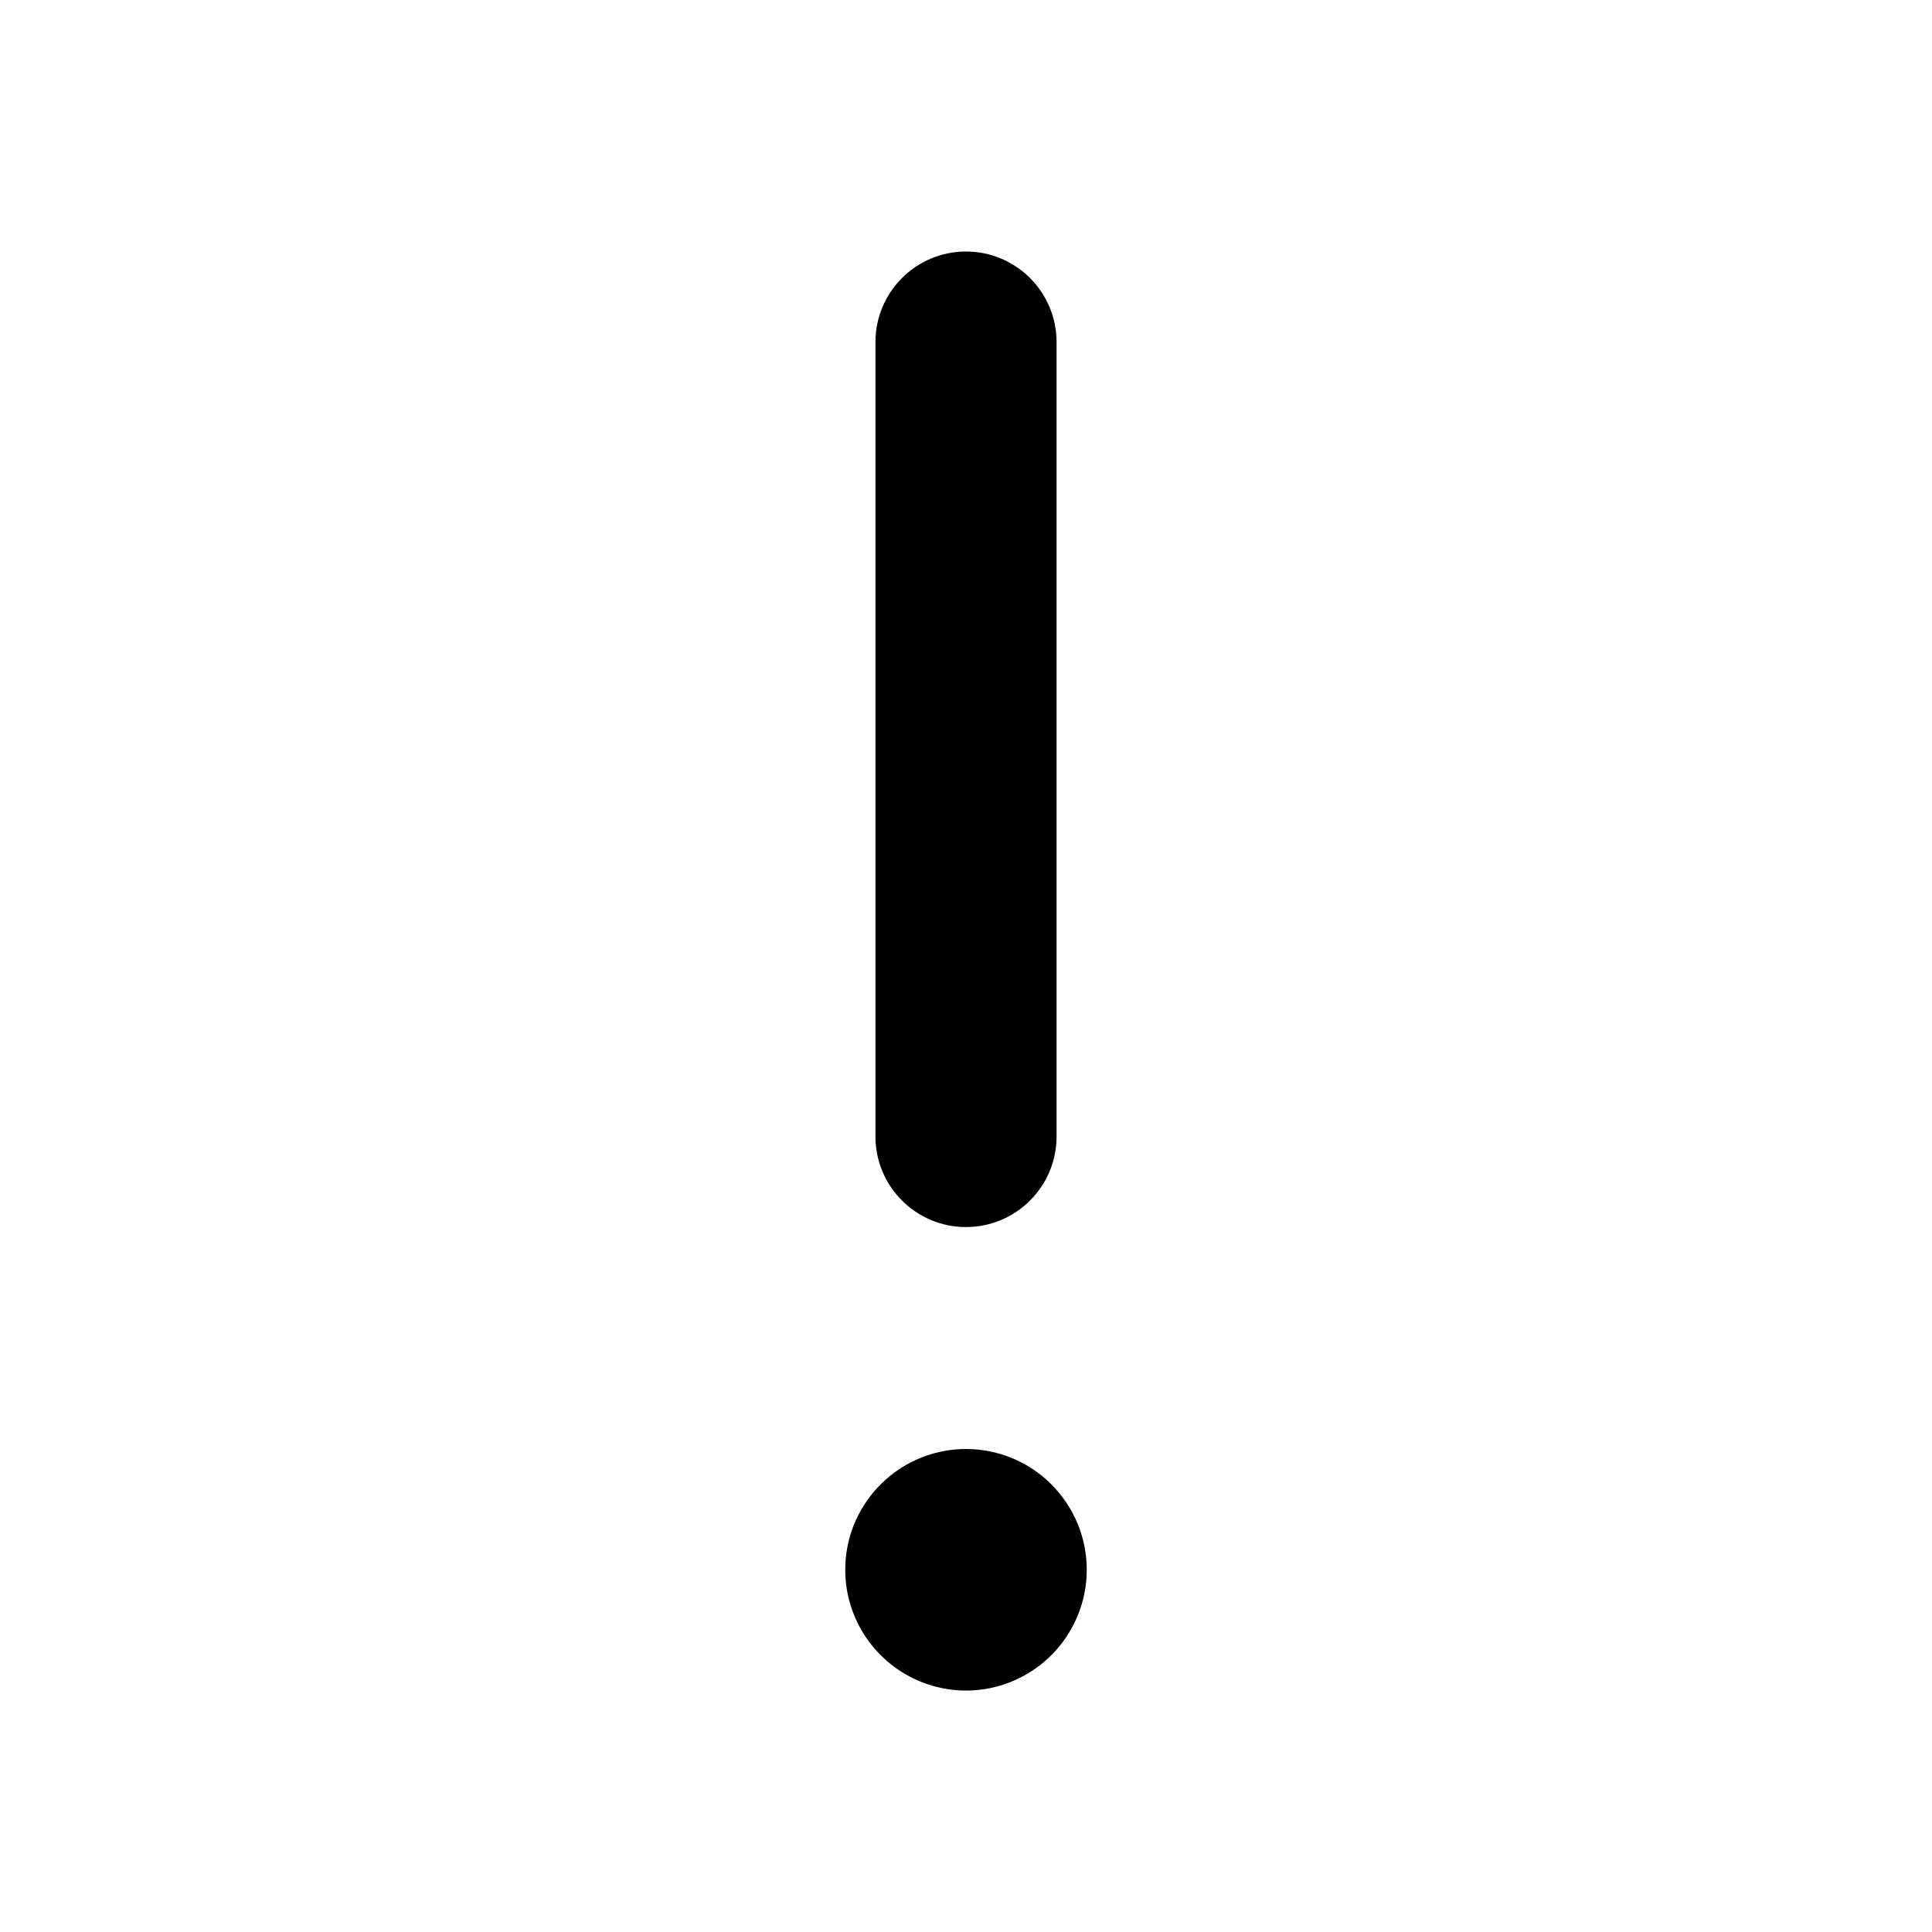
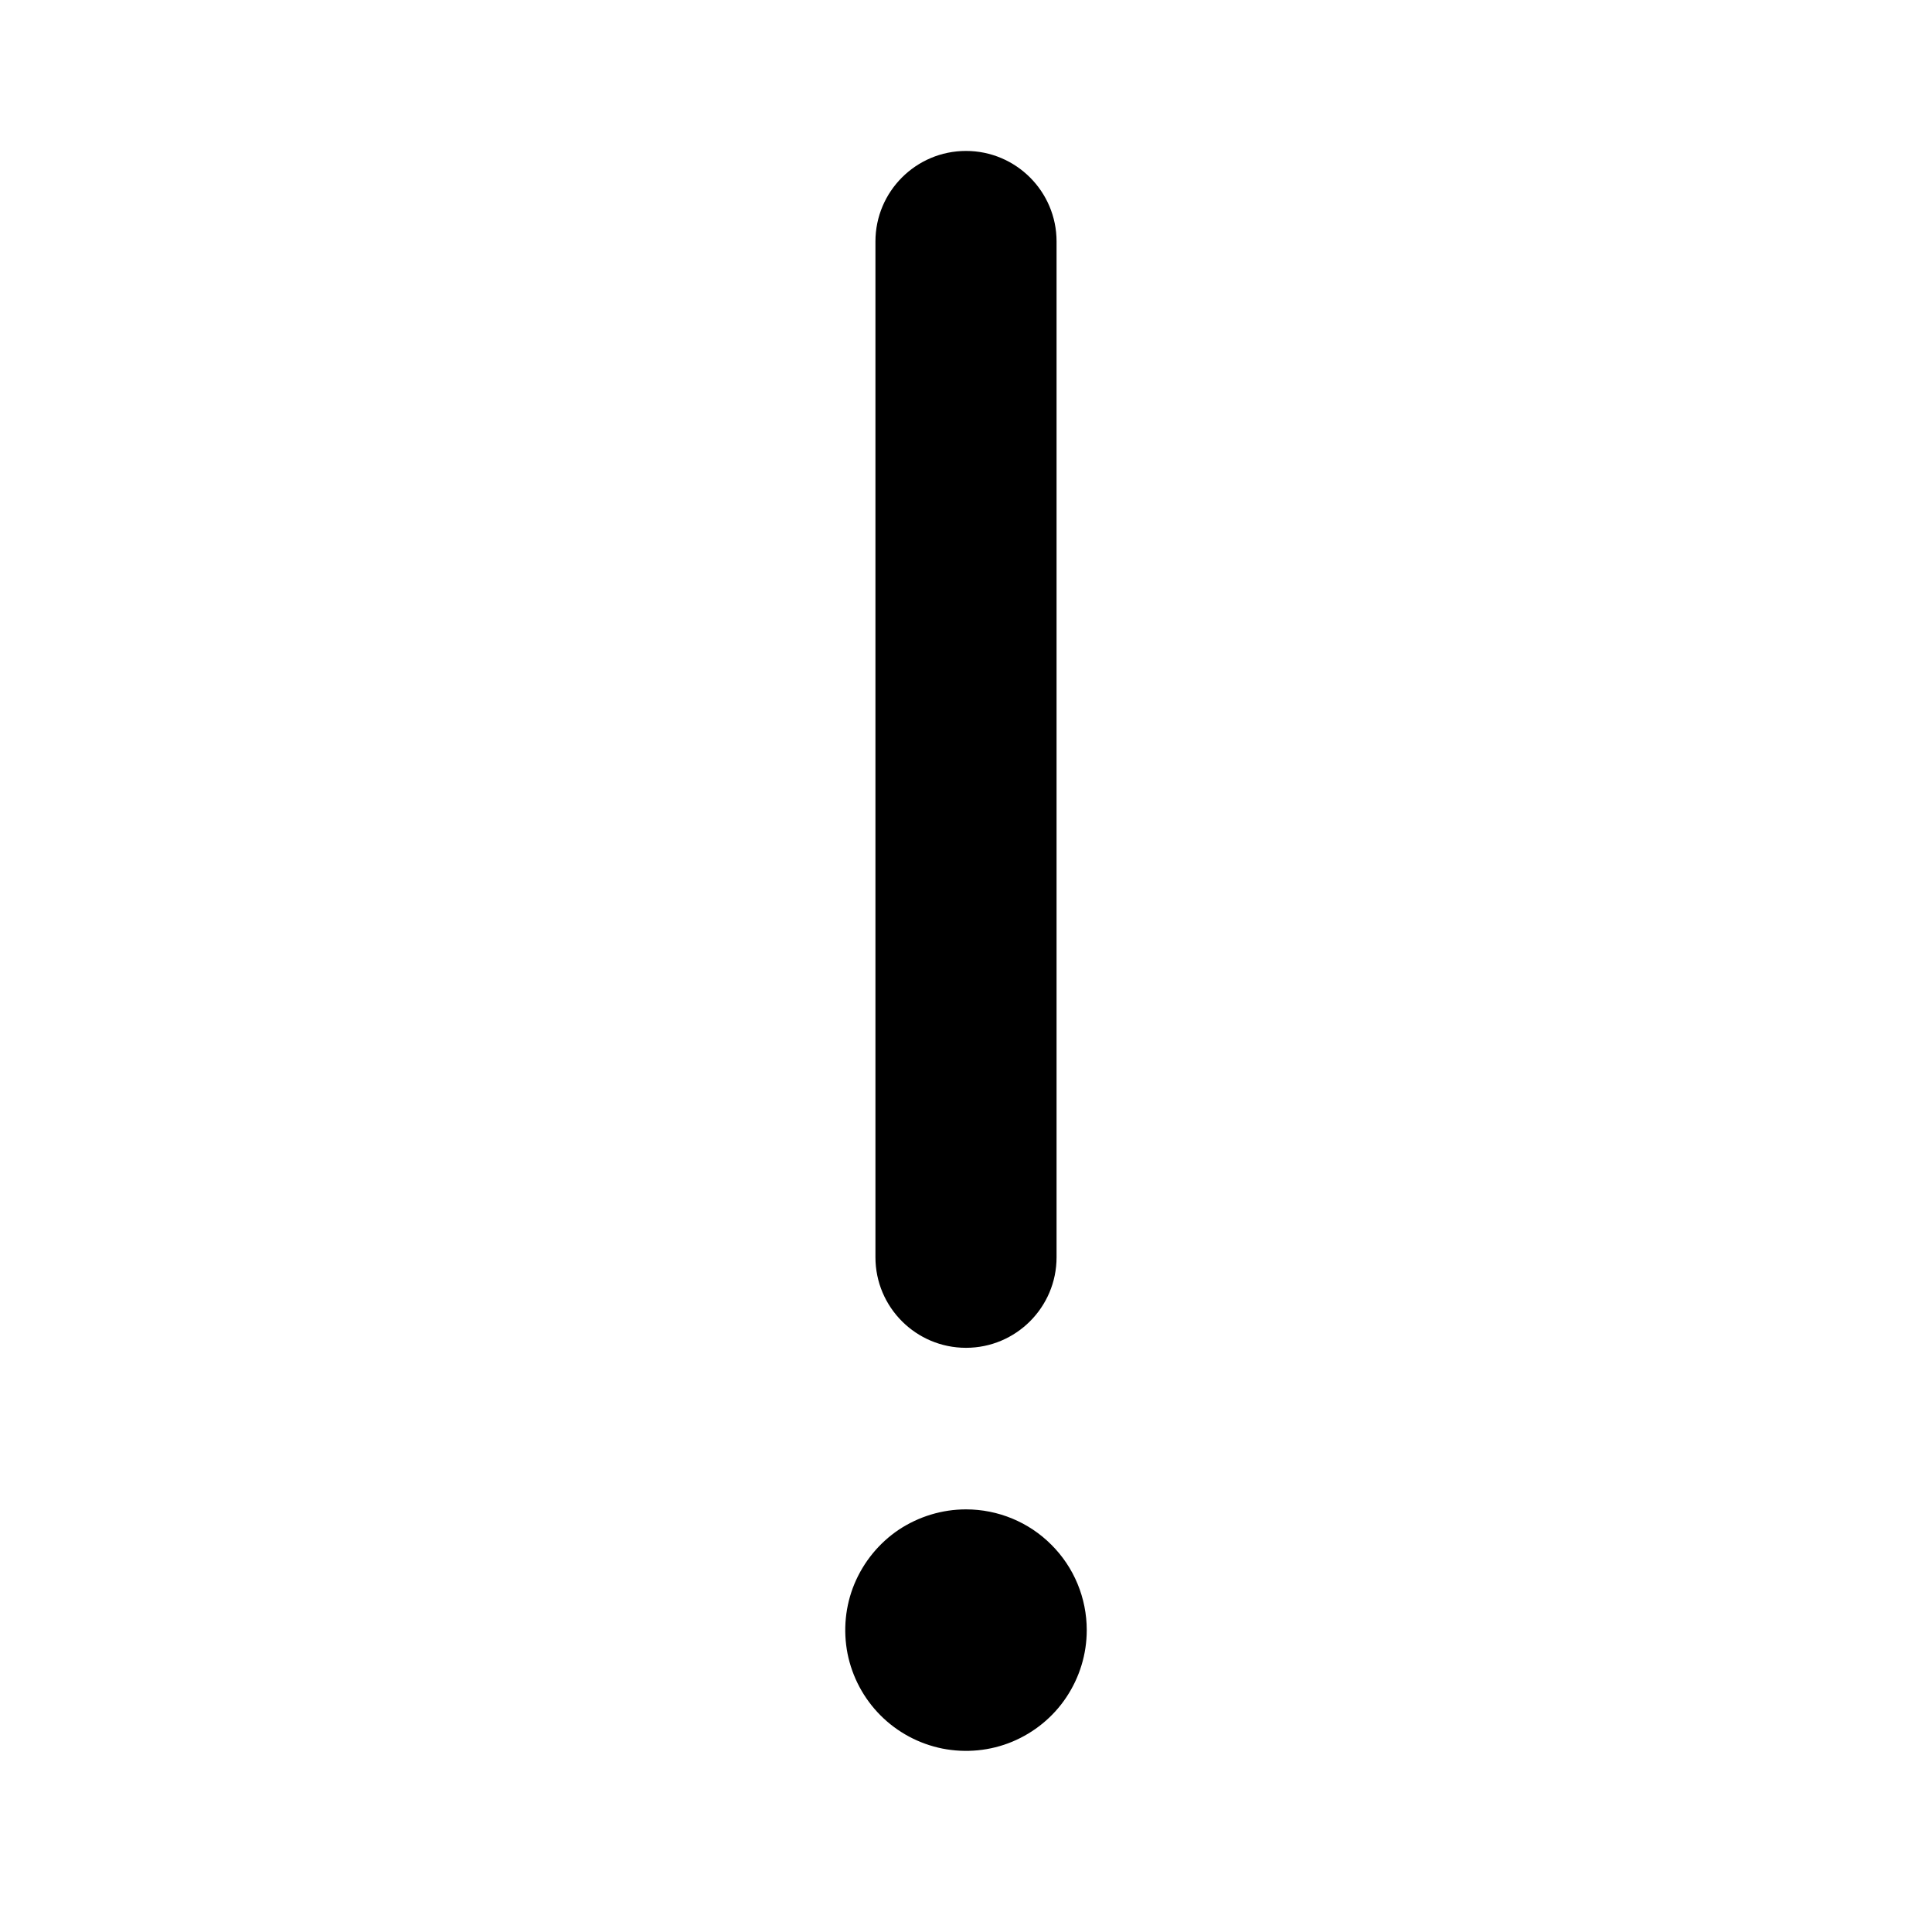
<svg xmlns="http://www.w3.org/2000/svg" width="16" height="16" viewBox="0 0 16 16" fill="none">
-   <path fill-rule="evenodd" clip-rule="evenodd" d="M8.75 2.833C8.75 2.419 8.414 2.083 8 2.083C7.586 2.083 7.25 2.419 7.25 2.833V9.412C7.25 9.826 7.586 10.162 8 10.162C8.414 10.162 8.75 9.826 8.75 9.412V2.833ZM7.444 12.169C7.609 12.059 7.802 12 8 12C8.265 12 8.52 12.105 8.707 12.293C8.895 12.481 9 12.735 9 13C9 13.198 8.941 13.391 8.831 13.556C8.722 13.72 8.565 13.848 8.383 13.924C8.2 14 7.999 14.02 7.805 13.981C7.611 13.942 7.433 13.847 7.293 13.707C7.153 13.567 7.058 13.389 7.019 13.195C6.981 13.001 7 12.8 7.076 12.617C7.152 12.435 7.28 12.279 7.444 12.169Z" fill="black" />
+   <path fill-rule="evenodd" clip-rule="evenodd" d="M8.75 2C8.75 1.586 8.414 1.25 8 1.25C7.586 1.25 7.25 1.586 7.25 2V10.412C7.25 10.826 7.586 11.162 8 11.162C8.414 11.162 8.75 10.826 8.75 10.412V2ZM7.444 12.668C7.609 12.559 7.802 12.5 8 12.5C8.265 12.5 8.52 12.605 8.707 12.793C8.895 12.98 9 13.235 9 13.5C9 13.698 8.941 13.891 8.831 14.056C8.722 14.22 8.565 14.348 8.383 14.424C8.2 14.5 7.999 14.519 7.805 14.481C7.611 14.442 7.433 14.347 7.293 14.207C7.153 14.067 7.058 13.889 7.019 13.695C6.981 13.501 7 13.3 7.076 13.117C7.152 12.935 7.28 12.778 7.444 12.668Z" fill="black" />
</svg>
